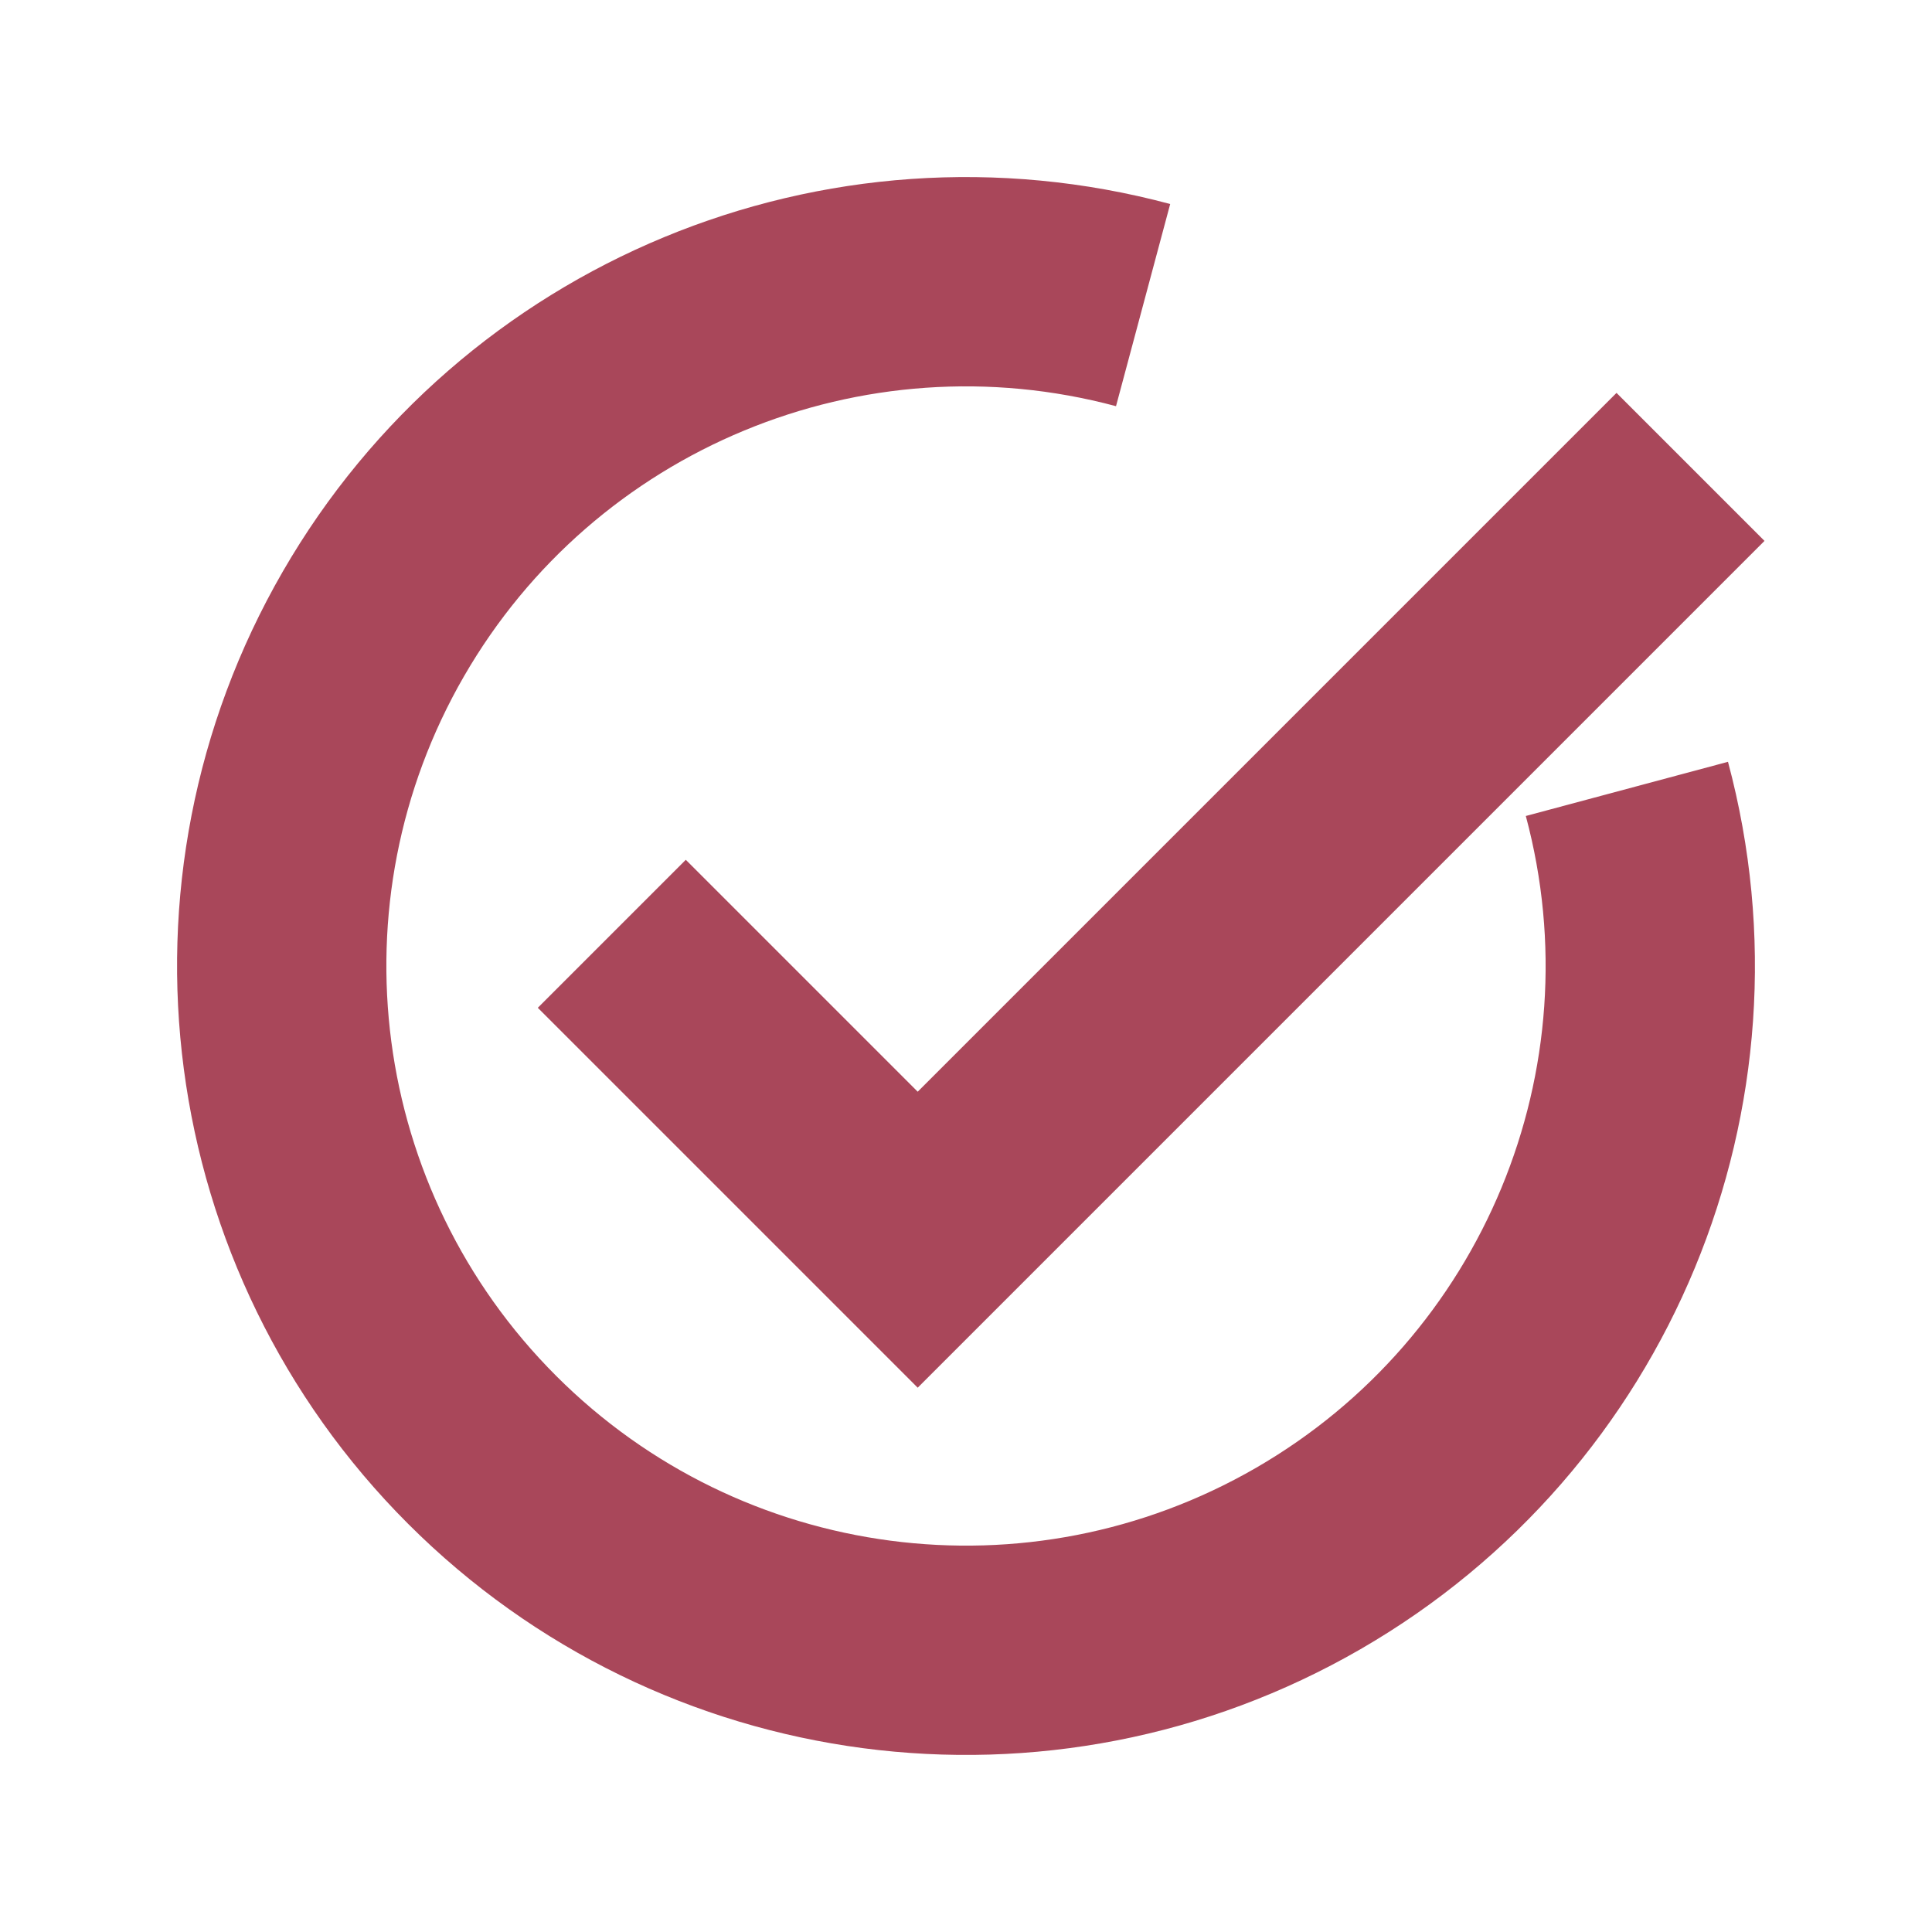
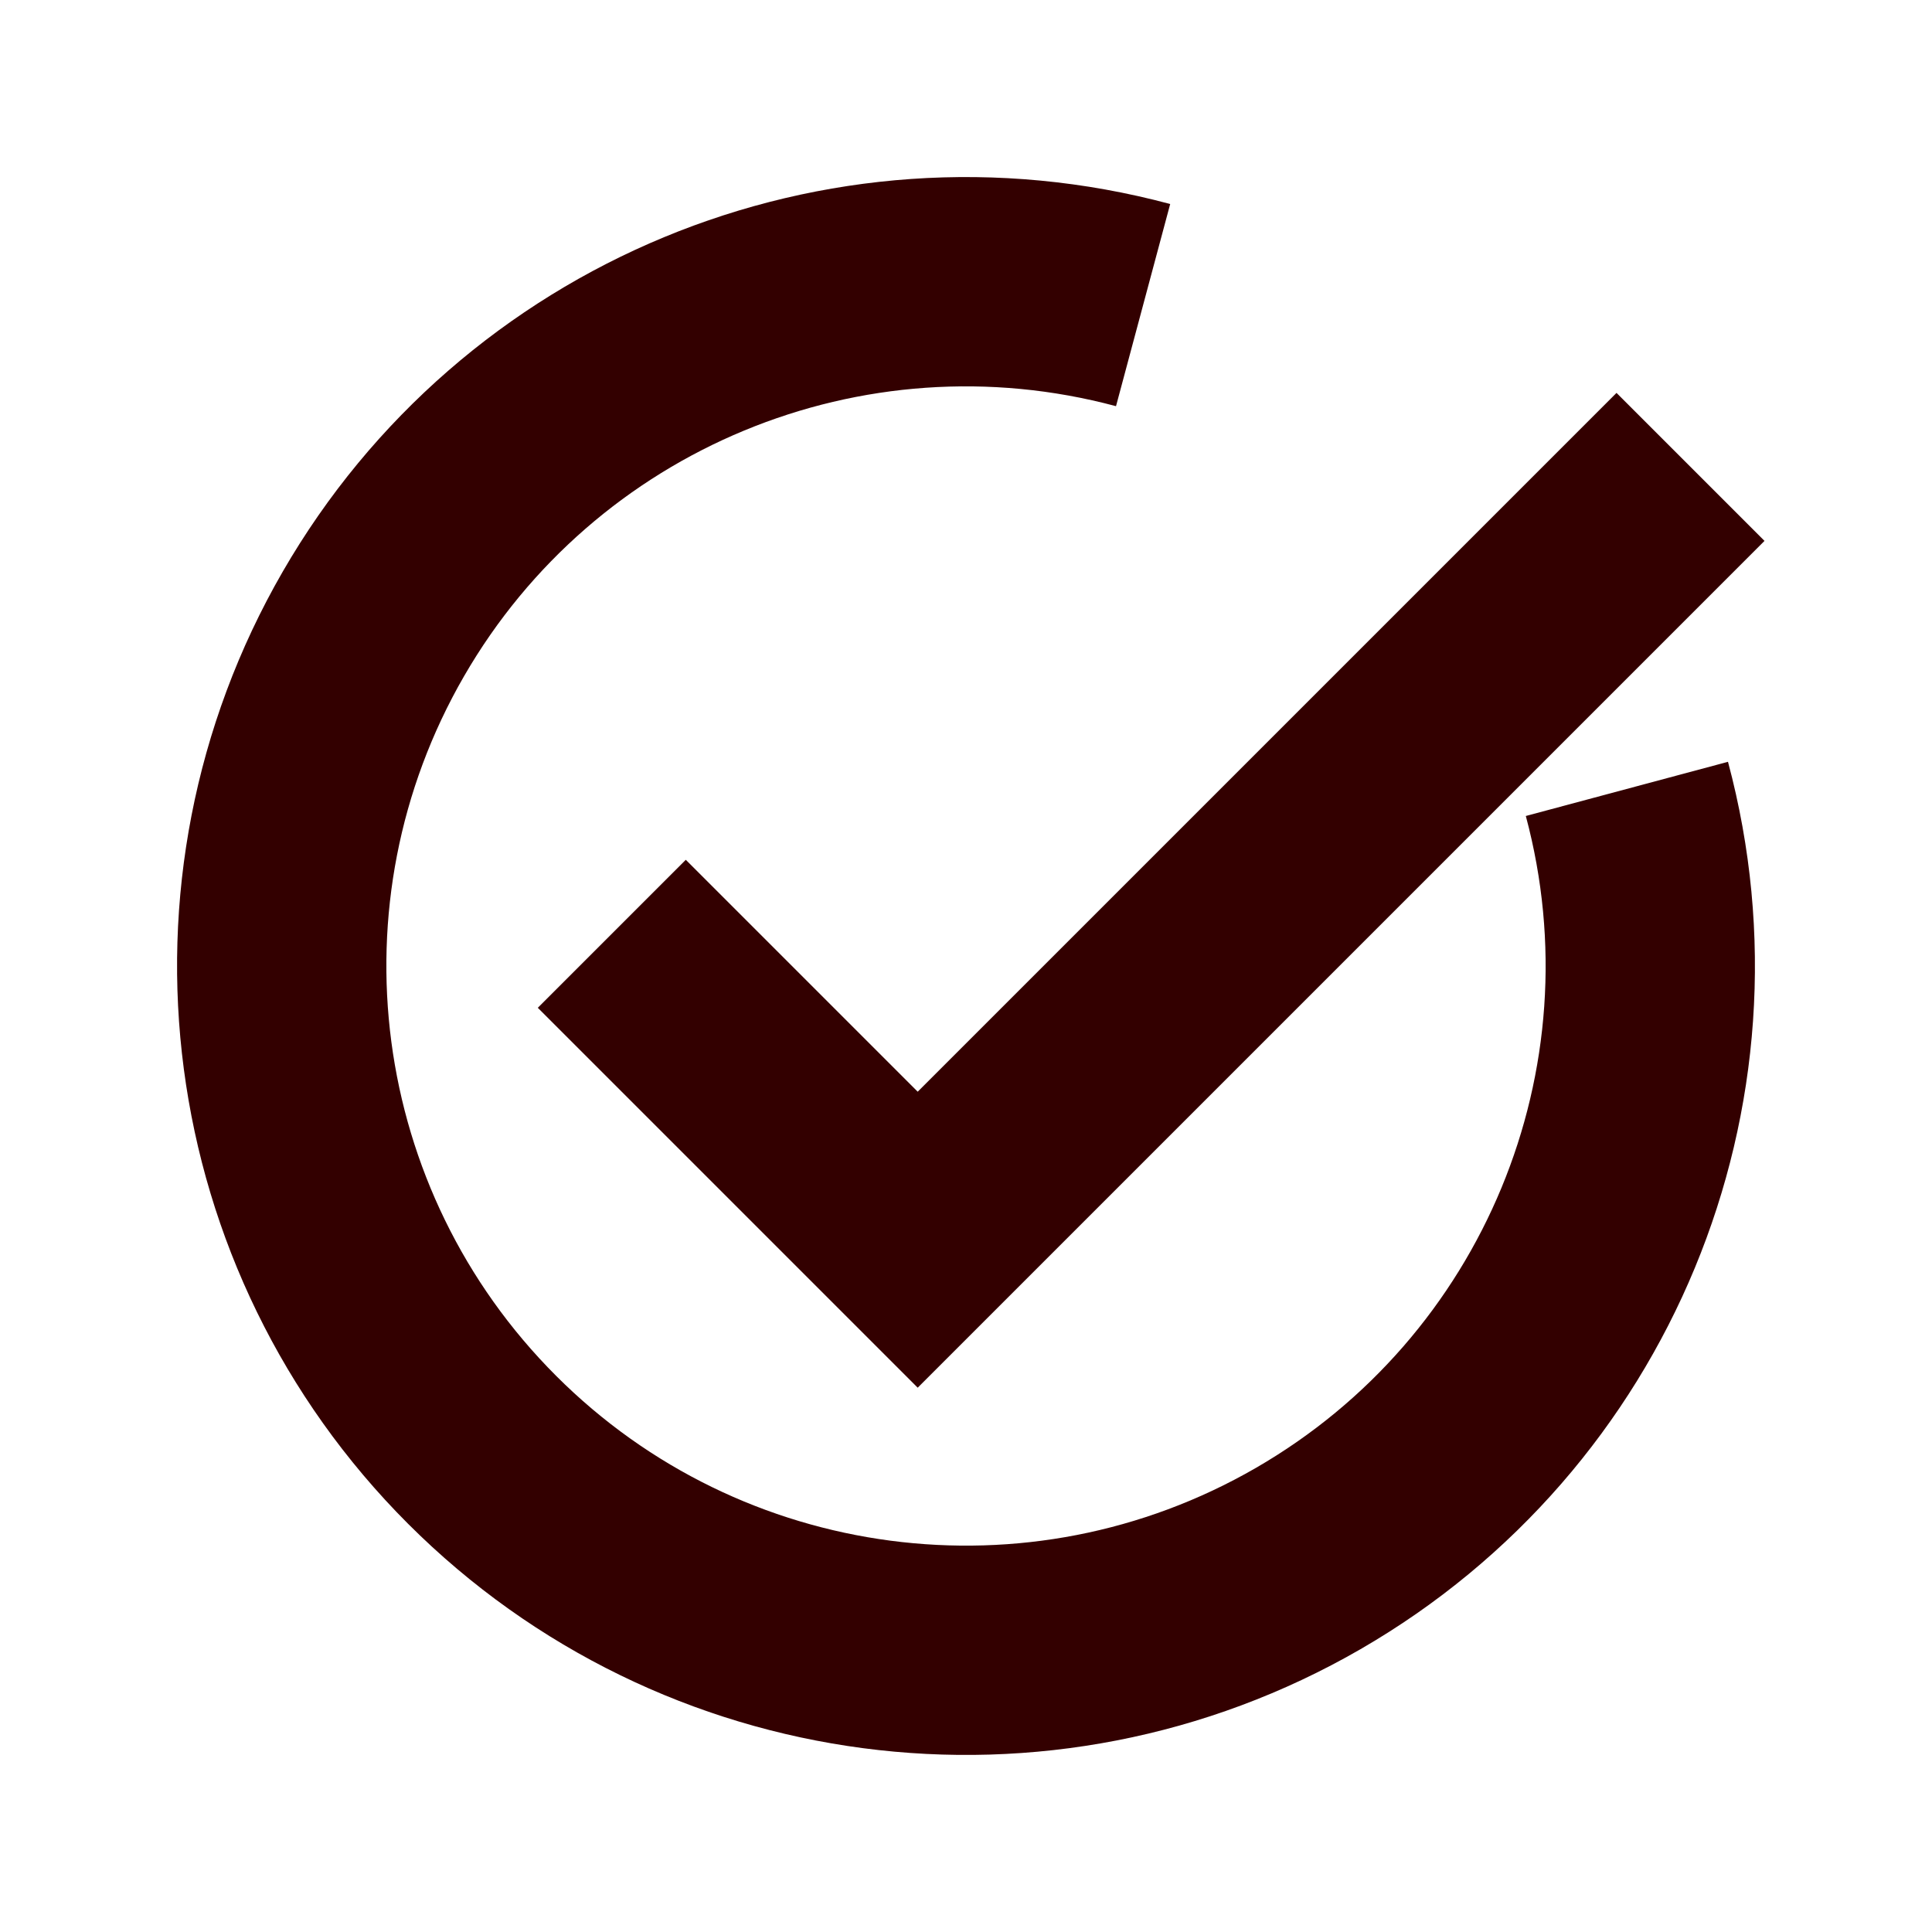
- <svg xmlns="http://www.w3.org/2000/svg" viewBox="0 0 24 24" role="img" aria-label="Corpus360" color="#A9475A">
+ <svg xmlns="http://www.w3.org/2000/svg" viewBox="0 0 24 24" role="img" aria-label="Corpus360" color="#330000">
  <path d="M20.21 9.80 A8.5 8.5 0 1 1 14.20 3.79" fill="none" stroke="currentColor" stroke-width="2.6" stroke-linecap="butt" stroke-linejoin="miter" />
  <path d="M7.6 11.6 11.4 15.4 21 5.8" fill="none" stroke="currentColor" stroke-width="2.6" stroke-linecap="butt" stroke-linejoin="miter" />
</svg>
